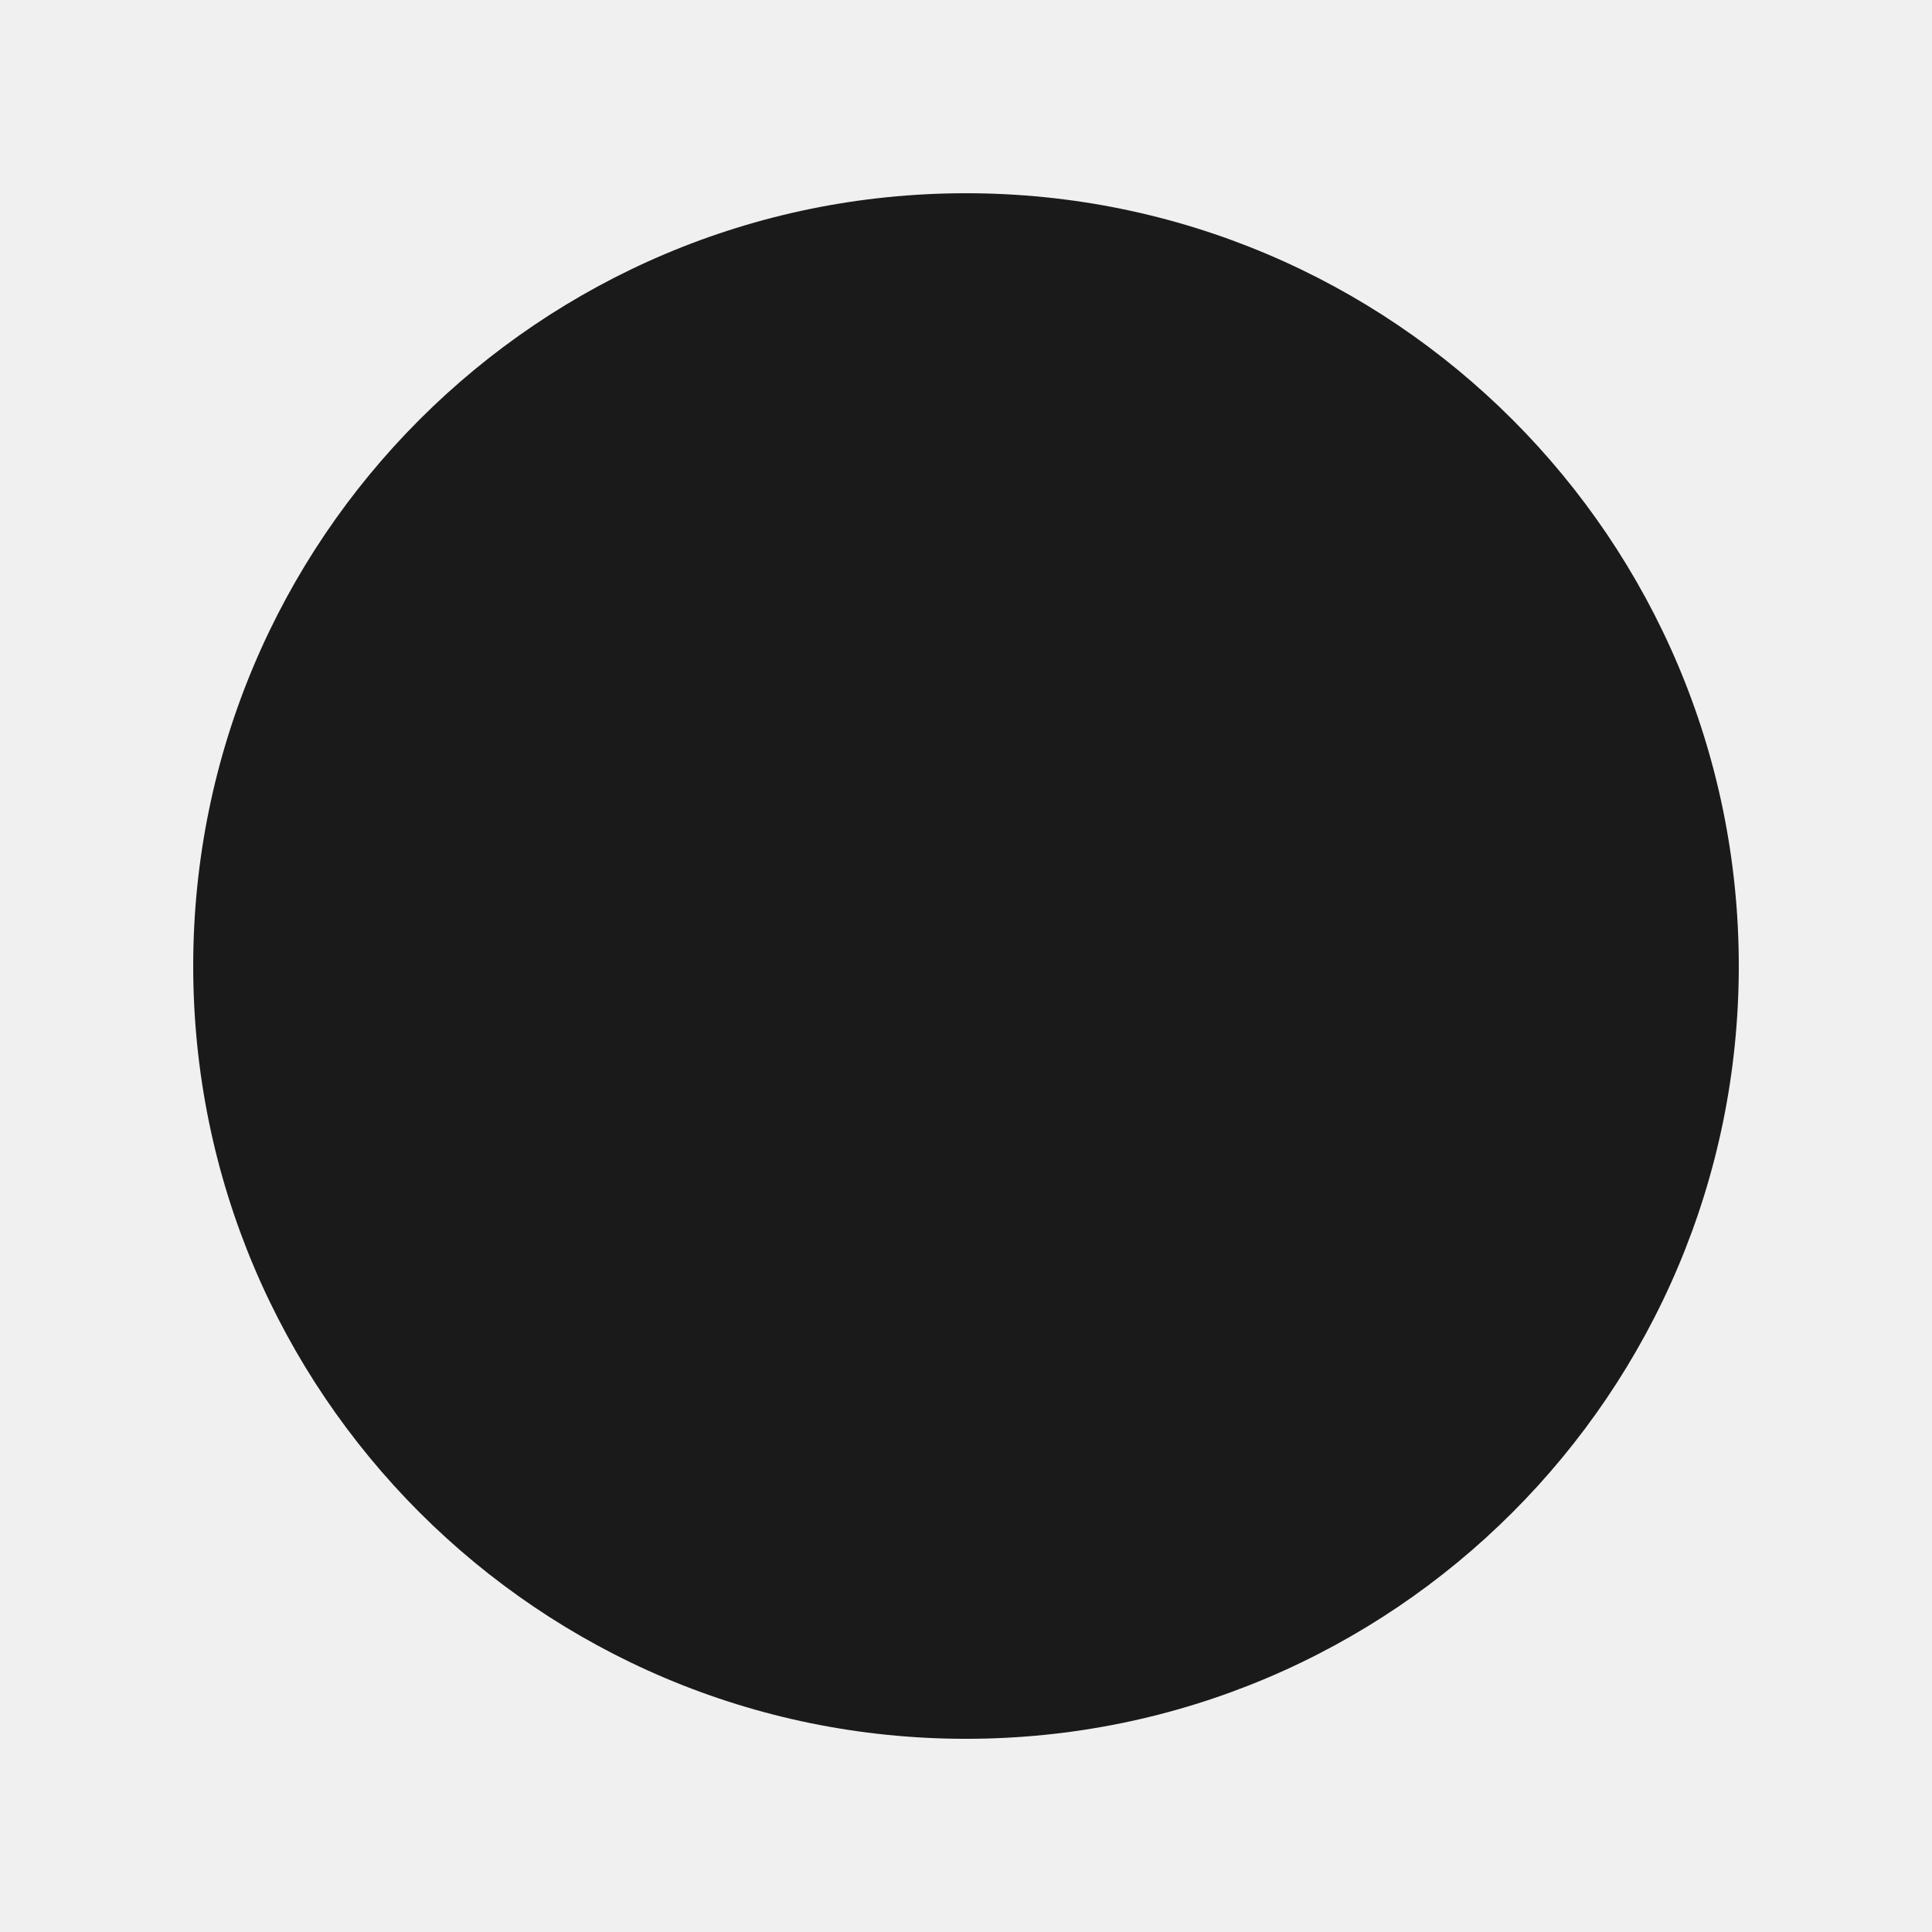
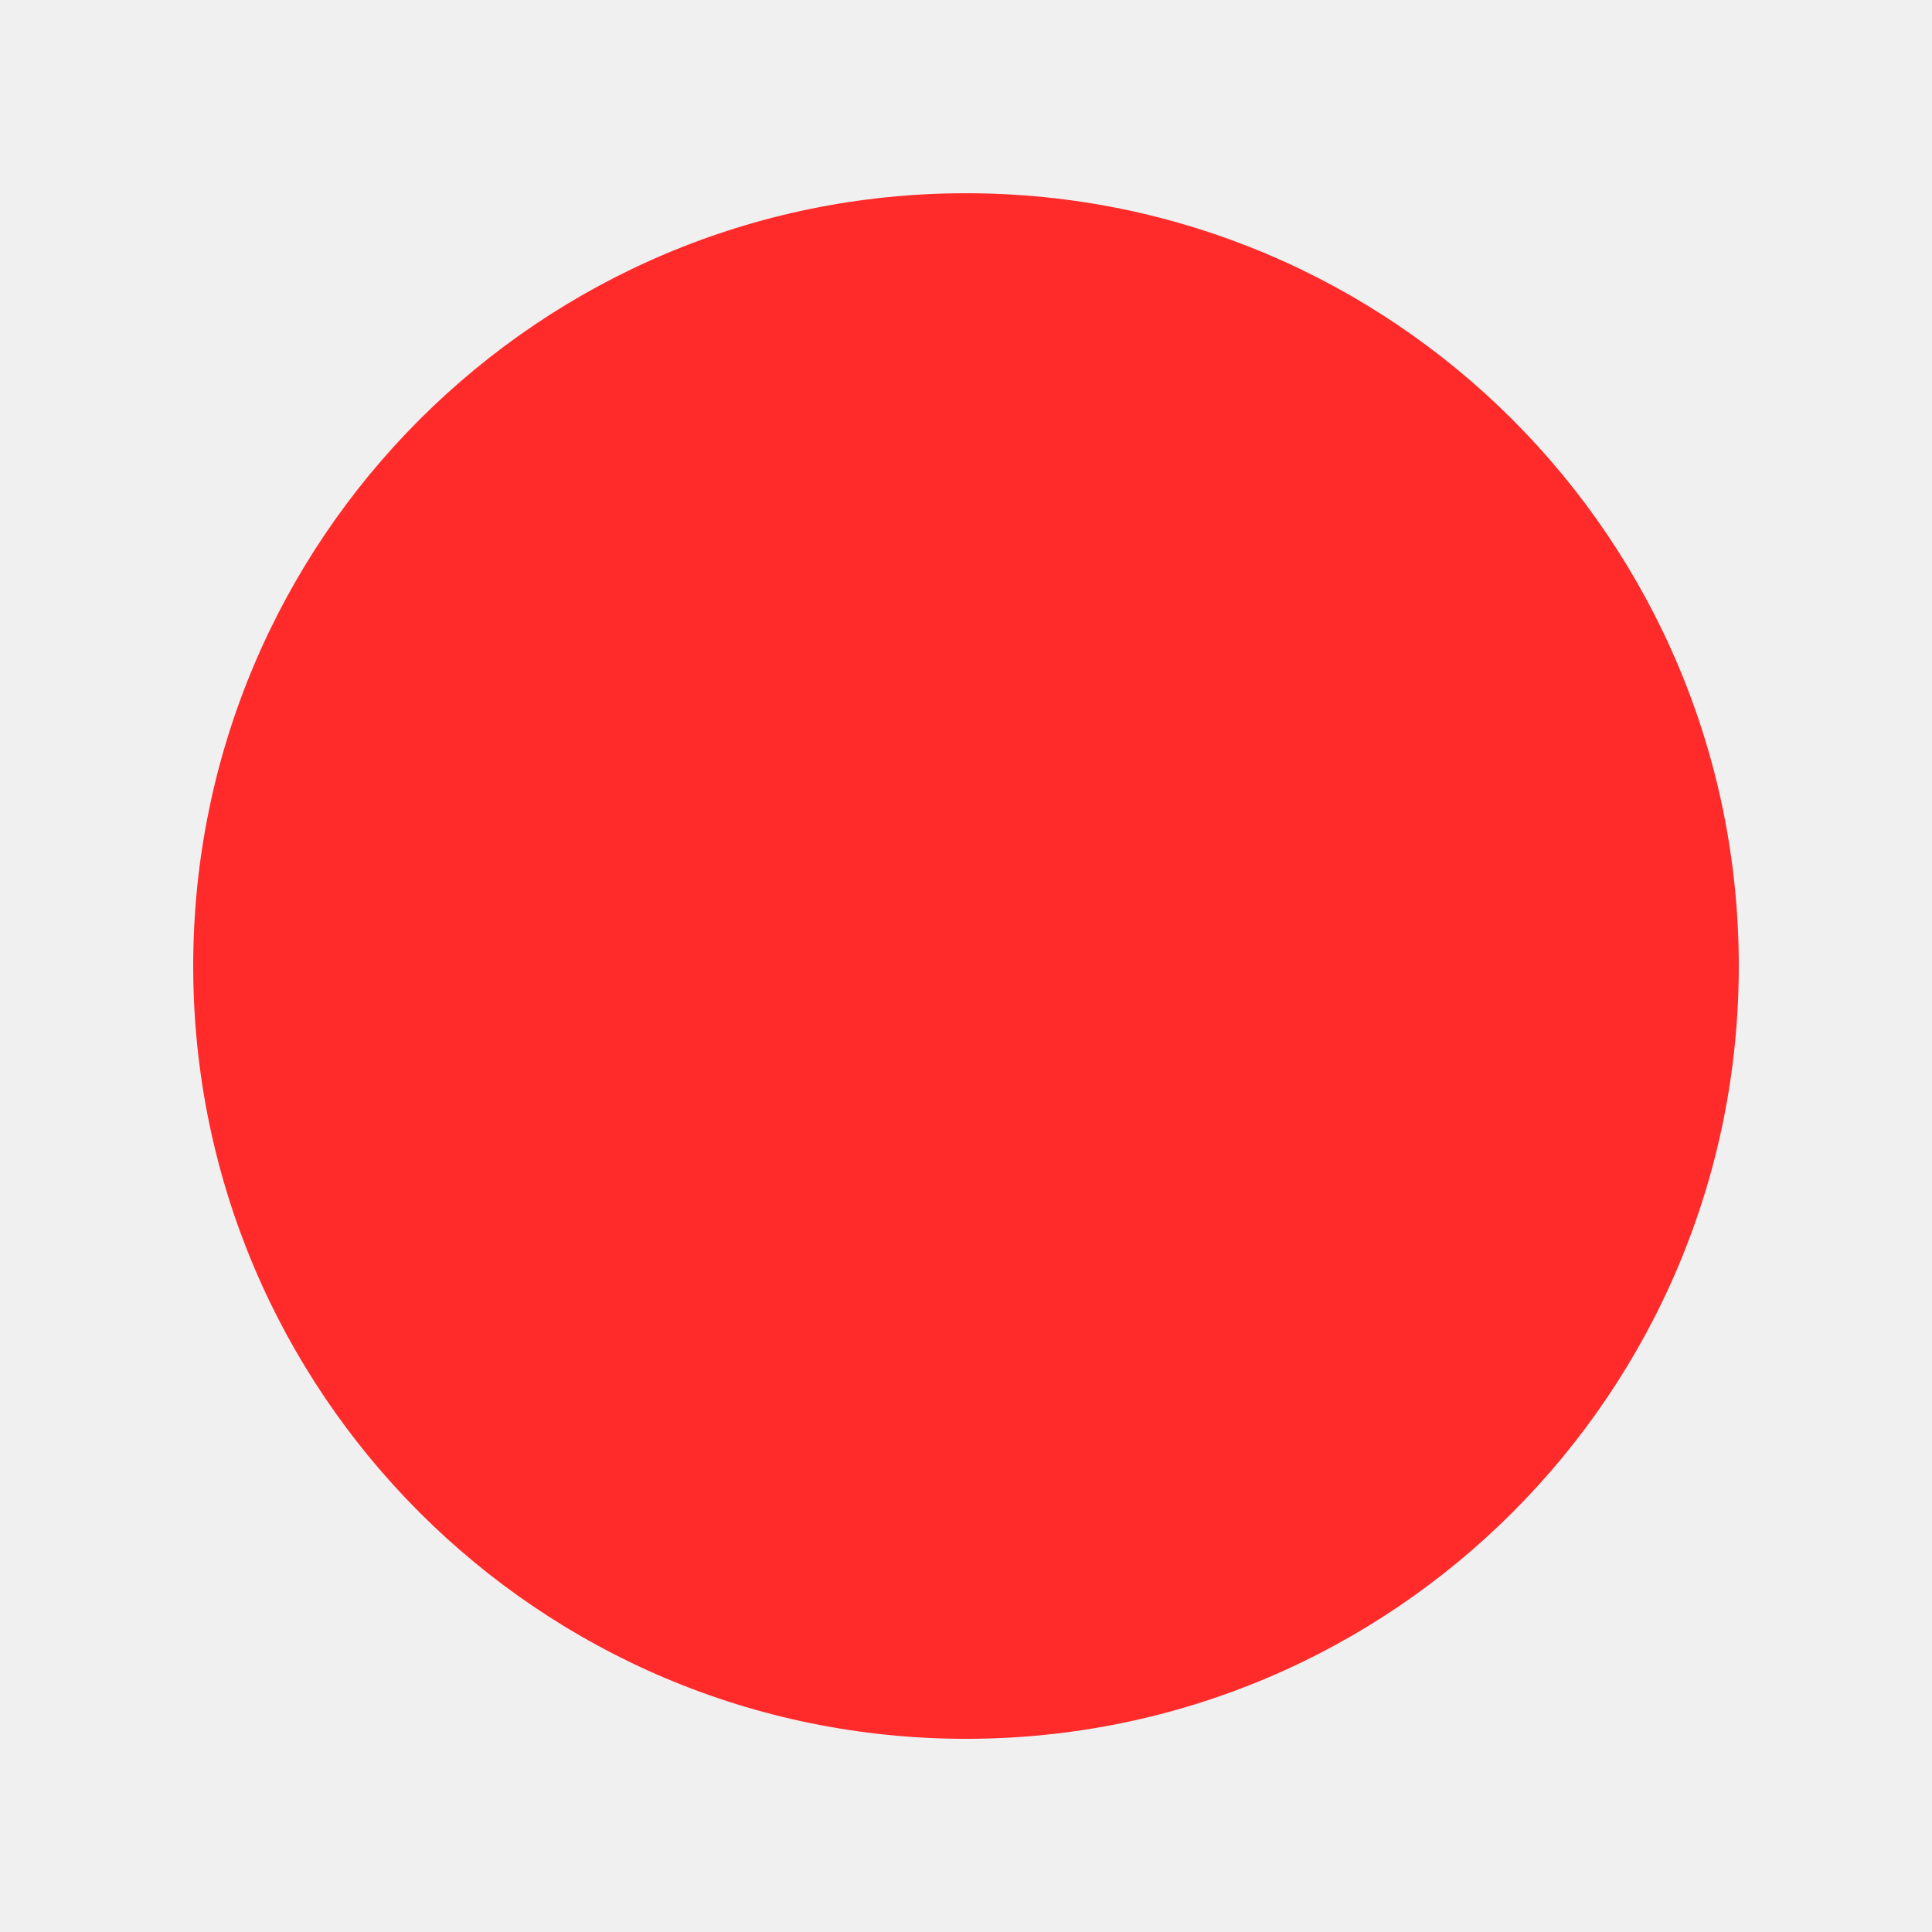
<svg xmlns="http://www.w3.org/2000/svg" width="100" height="100" viewBox="0 0 26.458 26.458" version="1.1" id="svg8">
  <defs id="defs2" />
-   <g id="layer1" transform="translate(0,-270.5417)">
-     <circle style="opacity:1;fill:#1a1a1a;fill-opacity:1;stroke:none;stroke-width:0.113;stroke-linecap:square;stroke-miterlimit:4;stroke-dasharray:none;stroke-dashoffset:0;stroke-opacity:1" id="path3845" cx="13.229" cy="283.771" r="10.583" />
-     <circle style="opacity:1;fill:#ff2a2a;fill-opacity:1;stroke:none;stroke-width:0.141;stroke-linecap:square;stroke-miterlimit:4;stroke-dasharray:none;stroke-dashoffset:0;stroke-opacity:1" id="path3845-4" cx="52.562" cy="288.047" r="13.229" />
-     <circle style="opacity:1;fill:#1a1a1a;fill-opacity:1;stroke:none;stroke-width:0.141;stroke-linecap:square;stroke-miterlimit:4;stroke-dasharray:none;stroke-dashoffset:0;stroke-opacity:1" id="path3845-5" cx="52.562" cy="255.306" r="13.229" />
+   <g id="layer1" transform="translate(0,-270.5417)" style="display:inline">
+     <circle style="opacity:1;fill:#ff2a2a;fill-opacity:1;stroke:none;stroke-width:0.113;stroke-linecap:square;stroke-miterlimit:4;stroke-dasharray:none;stroke-dashoffset:0;stroke-opacity:1" id="path3845" cx="13.229" cy="283.771" r="10.583" />
+     <rect id="rect3345" width="7.654" height="7.654" x="4.099" y="300.969" rx="0" ry="0" style="fill:#c0c0c0;fill-opacity:1;stroke:none;stroke-width:0.101" />
+     <rect id="rect3345-9-0" width="7.654" height="7.654" x="14.228" y="300.969" rx="0" ry="0" style="fill:#ff2a2a;fill-opacity:1;stroke:none;stroke-width:0.101" />
+     <rect id="rect3345-9-0-2" width="7.654" height="7.654" x="24.358" y="300.969" rx="0" ry="0" style="display:inline;fill:#1a1a1a;fill-opacity:1;stroke:none;stroke-width:0.101" />
+     <rect id="rect3345-9-0-2-8" width="7.654" height="7.654" x="-6.03" y="300.969" rx="0" ry="0" style="display:inline;fill:#ffffff;fill-opacity:1;stroke:none;stroke-width:0.101" />
  </g>
</svg>
